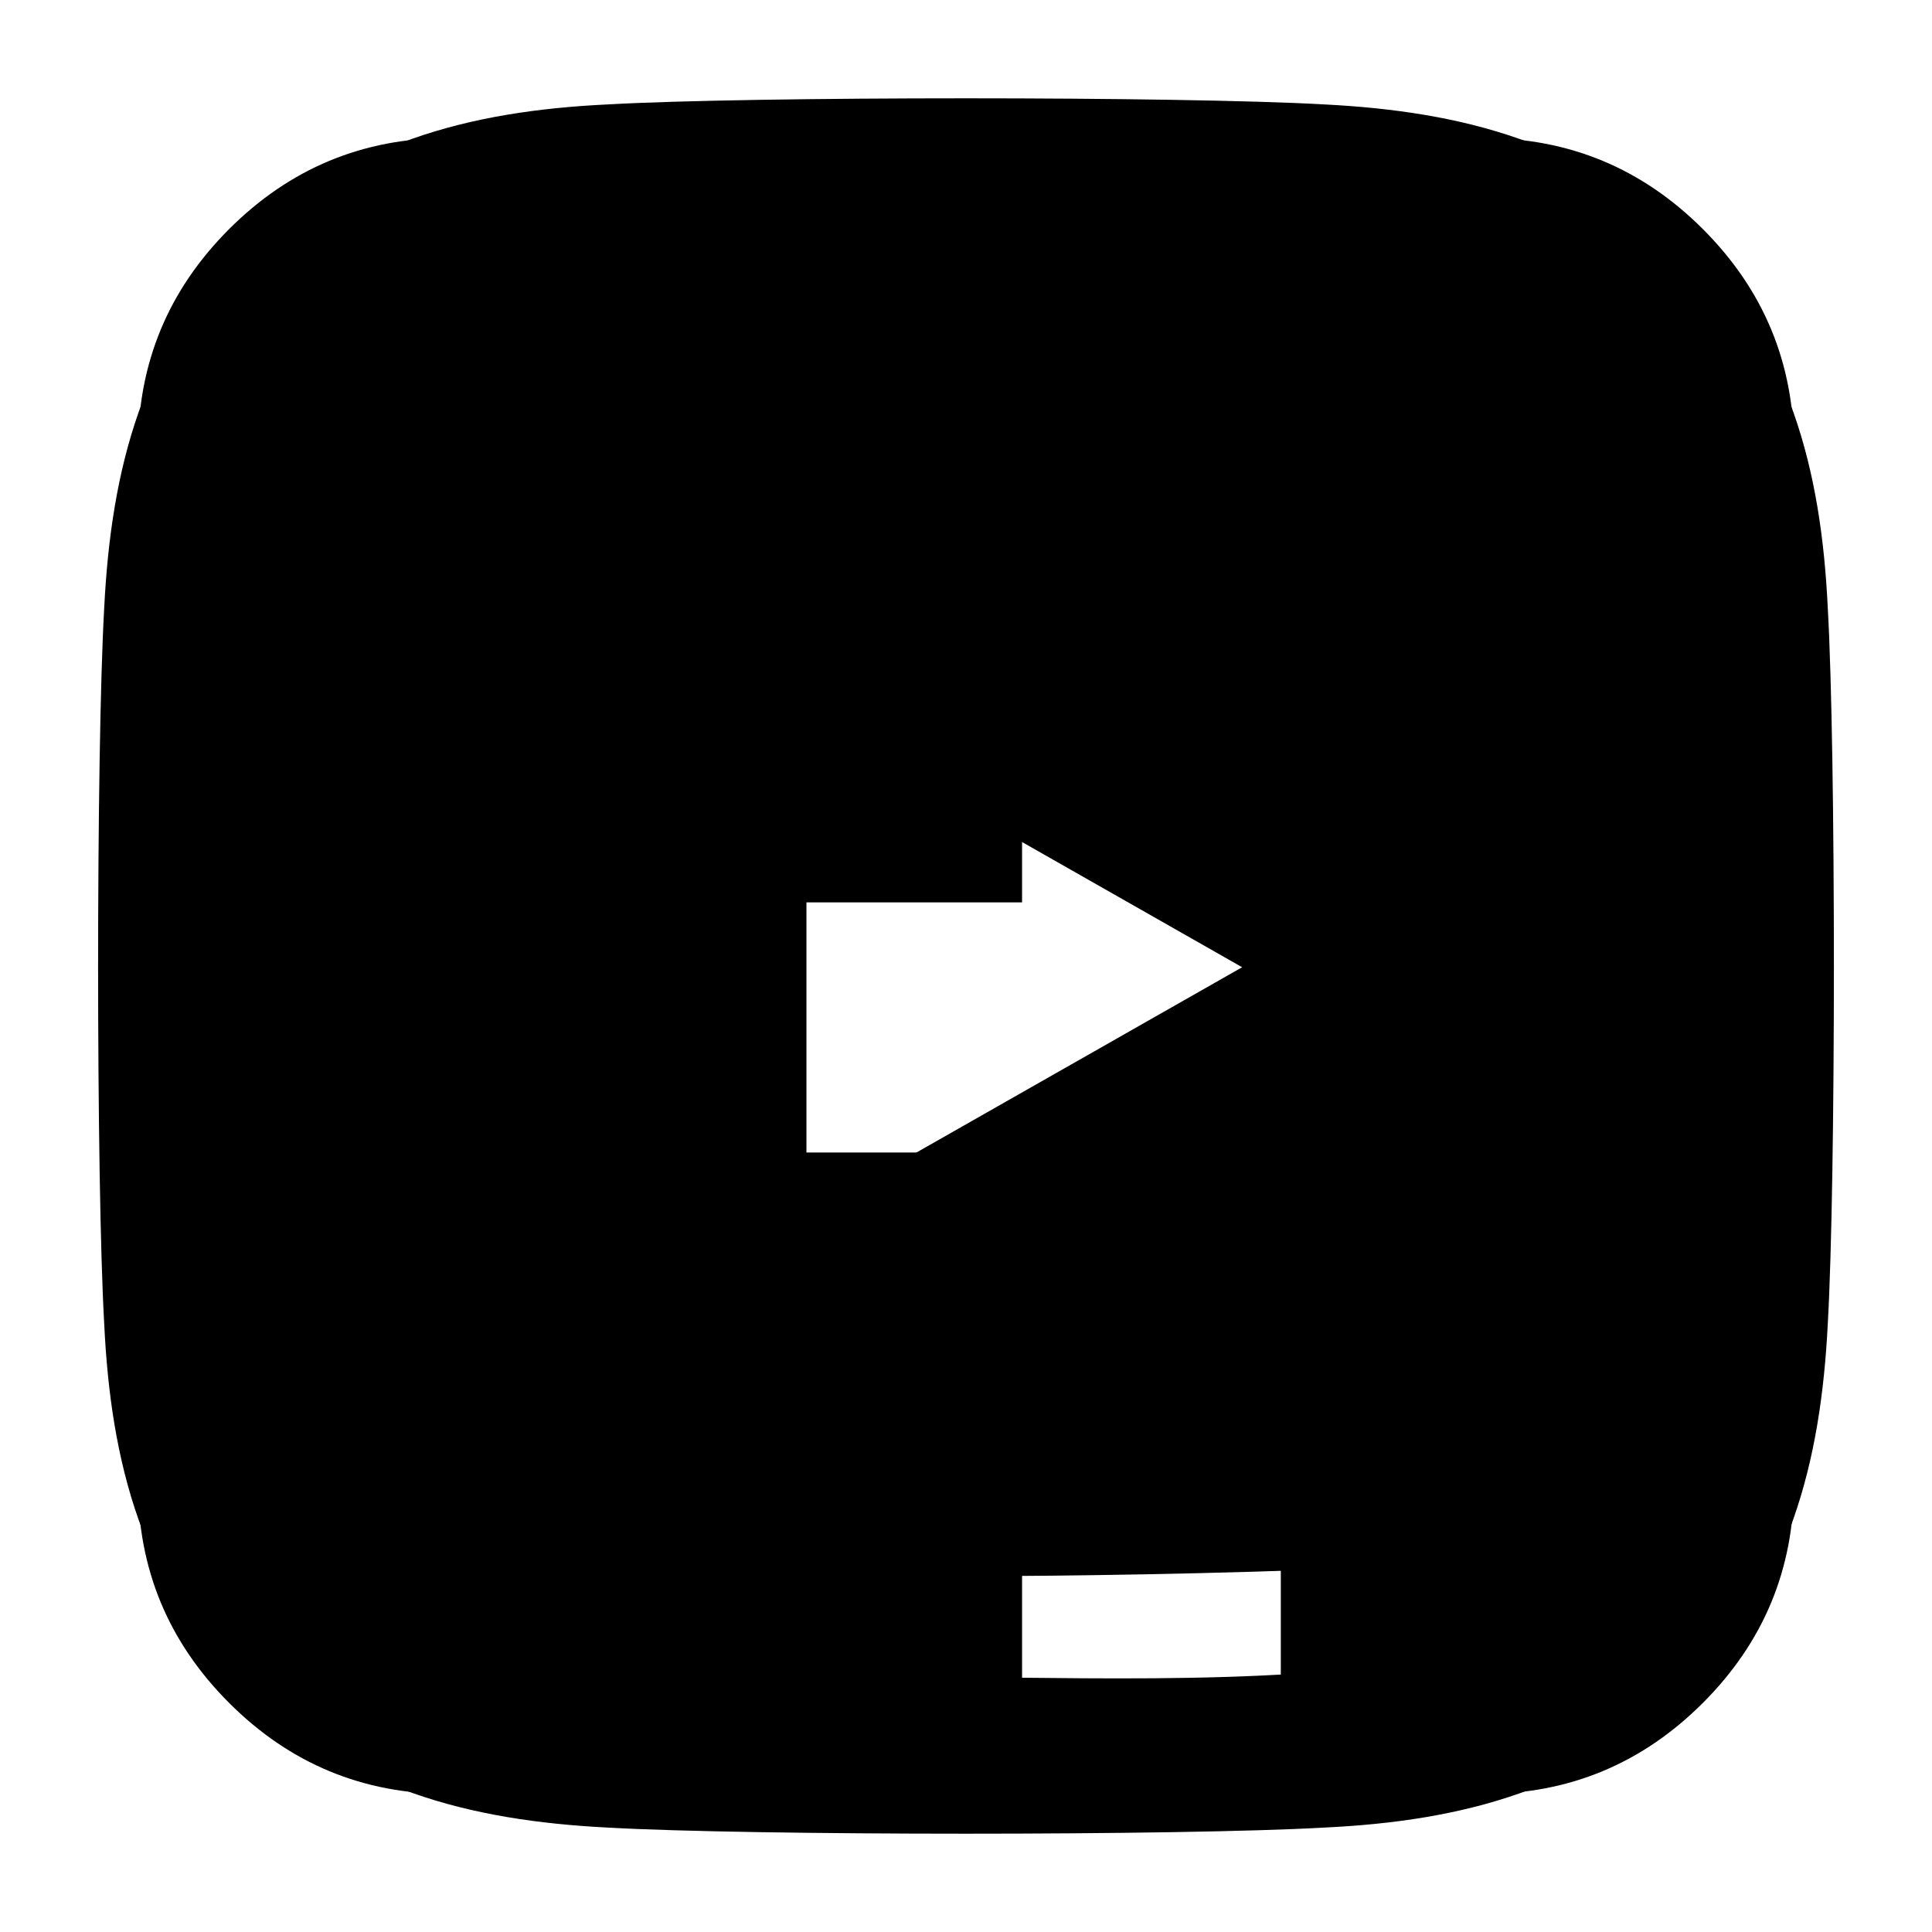
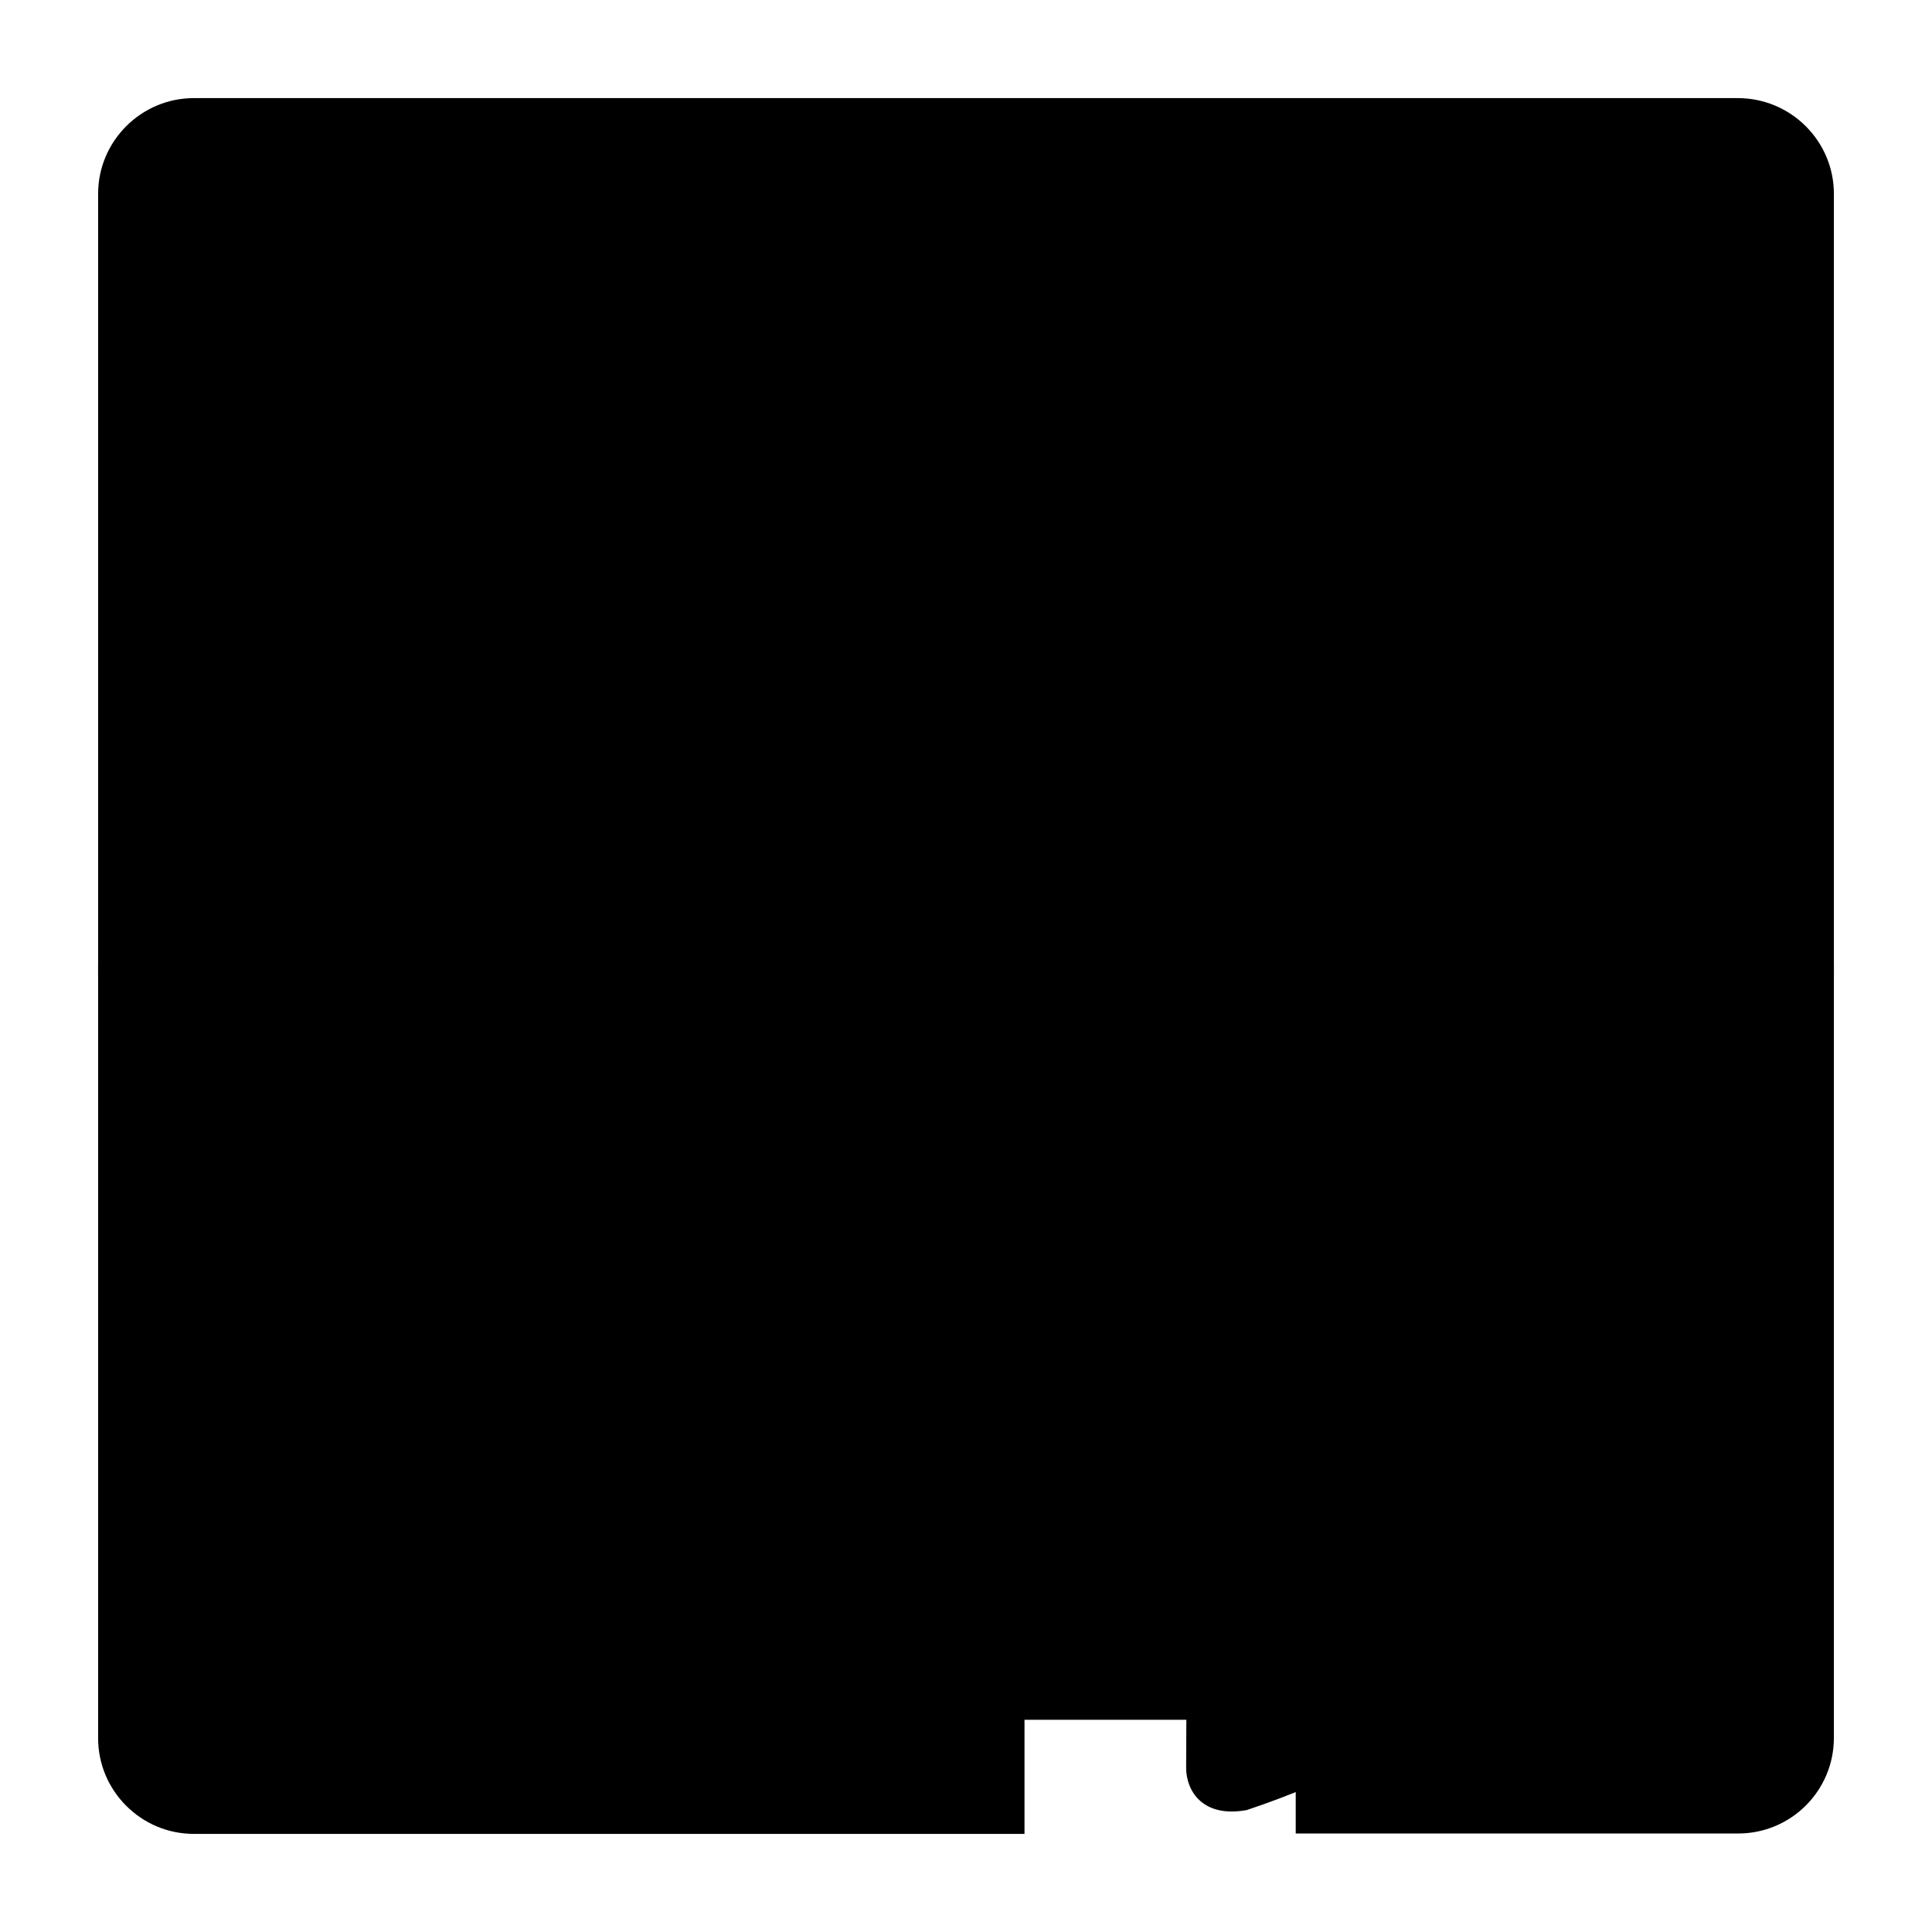
- <svg xmlns="http://www.w3.org/2000/svg" viewBox="0 0 1792 1792">
-   <svg viewBox="0 0 1792 1792" id="facebook">
-     <path d="M1376 128q119 0 203.5 84.5T1664 416v960q0 119-84.5 203.5T1376 1664h-188v-595h199l30-232h-229V689q0-56 23.5-84t91.5-28l122-1V369q-63-9-178-9-136 0-217.5 80T948 666v171H748v232h200v595H416q-119 0-203.5-84.5T128 1376V416q0-119 84.5-203.5T416 128h960z" />
+ <svg xmlns="http://www.w3.org/2000/svg" viewBox="0 0 512 512">
+   <svg viewBox="0 0 512 512" id="facebook">
+     <path d="M485.998 51.363v409.173c0 14.065-11.396 25.36-25.36 25.36H343.38V307.853h59.757l8.935-69.41h-68.795v-44.357c0-20.125 5.545-33.78 34.397-33.78h36.759V98.184c-6.367-.821-28.134-2.771-53.599-2.771-52.981 0-89.33 32.343-89.33 91.794v51.236h-59.963v69.41h59.963v178.146H51.364c-13.965 0-25.362-11.397-25.362-25.362V51.363c0-13.965 11.397-25.362 25.362-25.362h409.171c14.068 0 25.463 11.397 25.463 25.362z" stroke-width="20" stroke-linecap="round" stroke-linejoin="round" stroke-miterlimit="10" />
+   </svg>
+   <svg viewBox="0 0 512 512" id="git">
+     <path d="M179.859 392.884c0 1.855-2.133 3.339-4.822 3.339-3.062.277-5.193-1.205-5.193-3.339 0-1.854 2.132-3.34 4.823-3.34 2.782-.277 5.192 1.206 5.192 3.34zM151.017 388.709c-.65 1.857 1.205 3.988 3.987 4.544 2.412.928 5.195 0 5.75-1.853.558-1.856-1.205-3.988-3.987-4.824-2.412-.647-5.1.279-5.75 2.133zM192.008 387.133c-2.689.65-4.543 2.411-4.267 4.544.279 1.854 2.691 3.063 5.473 2.413 2.69-.65 4.544-2.413 4.266-4.267-.278-1.763-2.782-2.968-5.472-2.69z" />
+     <path d="M253.032 31.747c-128.633 0-227.031 97.656-227.031 226.291 0 102.851 64.733 190.862 157.197 221.839 11.871 2.133 16.044-5.194 16.044-11.223 0-5.75-.277-37.469-.277-56.942 0 0-64.92 13.911-78.553-27.639 0 0-30.186-37.116-45.396-44.072 0 0-21.238-20.278 1.485-20 0 0 42.707 2.323 55.412 24.395 20.31 35.799 54.346 25.505 67.608 19.383 2.133-14.839 8.162-27.656 14.839-33.777-51.842-5.75-104.149-.784-104.149-90 0-25.504 7.048-39.908 21.888-56.231-2.411-6.028-10.294-30.882 2.412-62.972 19.383-6.028 63.99 25.041 63.99 25.041 18.55-5.194 38.489-7.883 58.242-7.883 19.756 0 39.694 2.689 58.241 7.883 0 0 44.612-31.162 63.993-25.041 12.705 32.181 4.823 56.944 2.412 62.972 14.84 16.416 23.927 30.819 23.927 56.231 0 89.496-54.625 99.537-106.466 105.379 8.531 7.326 15.764 23.763 15.764 45.557 0 31.253-.276 69.928-.276 77.531 0 6.028 4.265 13.355 16.043 11.223 92.742-30.79 155.62-118.802 155.62-221.652-.002-128.637-104.336-226.293-232.969-226.293z" stroke-width="20" stroke-linecap="round" stroke-linejoin="round" stroke-miterlimit="10" />
+     <path d="M116.146 351.614c-1.206.927-.927 3.061.647 4.82 1.484 1.485 3.618 2.133 4.823.93 1.206-.93.927-3.061-.649-4.823-1.482-1.484-3.615-2.133-4.821-.927zM106.129 344.102c-.648 1.205.278 2.688 2.133 3.616 1.484.929 3.339.649 3.988-.649.648-1.205-.278-2.688-2.133-3.617-1.854-.557-3.339-.278-3.988.65zM136.178 377.116c-1.484 1.206-.927 3.989 1.205 5.75 2.133 2.134 4.822 2.413 6.028.927 1.205-1.204.649-3.987-1.206-5.748-2.04-2.133-4.822-2.412-6.027-.929zM125.605 363.485c-1.484.926-1.484 3.337 0 5.47 1.485 2.134 3.989 3.061 5.194 2.134 1.483-1.206 1.483-3.617 0-5.75-1.299-2.132-3.709-3.061-5.194-1.854z" />
  </svg>
  <svg viewBox="0 0 512 512" id="instagram">
-     <path d="M256.052 138.088c-65.268 0-117.913 52.646-117.913 117.912 0 65.267 52.645 117.91 117.913 117.91 65.267 0 117.911-52.644 117.911-117.91 0-65.266-52.645-117.912-117.911-117.912zm0 194.571c-42.177 0-76.659-34.38-76.659-76.659s34.378-76.657 76.659-76.657c42.277 0 76.657 34.378 76.657 76.657 0 42.279-34.48 76.659-76.657 76.659zm150.236-199.393c0 15.291-12.315 27.502-27.502 27.502-15.292 0-27.502-12.314-27.502-27.502 0-15.188 12.313-27.503 27.502-27.503 15.187 0 27.502 12.314 27.502 27.503zm78.094 27.911c-1.743-36.839-10.158-69.474-37.148-96.36-26.886-26.887-59.52-35.302-96.36-37.148-37.971-2.155-151.777-2.155-189.747 0-36.739 1.743-69.372 10.159-96.361 37.046-26.99 26.887-35.302 59.52-37.149 96.36-2.155 37.969-2.155 151.777 0 189.747 1.745 36.842 10.159 69.473 37.149 96.361 26.989 26.887 59.521 35.301 96.361 37.148 37.969 2.154 151.776 2.154 189.747 0 36.841-1.744 69.475-10.161 96.36-37.148 26.887-26.889 35.302-59.52 37.148-96.361 2.156-37.969 2.156-151.675 0-189.645zm-49.053 230.386c-8.004 20.112-23.5 35.61-43.716 43.716-30.273 12.009-102.108 9.236-135.562 9.236-33.456 0-105.393 2.669-135.563-9.236-20.114-8.005-35.611-23.498-43.717-43.716C64.766 361.29 67.538 289.455 67.538 256s-2.669-105.391 9.234-135.562c8.006-20.114 23.5-35.61 43.717-43.716 30.273-12.007 102.107-9.236 135.563-9.236 33.453 0 105.391-2.668 135.562 9.236 20.113 8.002 35.609 23.5 43.716 43.716 12.007 30.272 9.237 102.107 9.237 135.562s2.769 105.392-9.238 135.563z" />
+     <g stroke-width="20" stroke-linecap="round" stroke-linejoin="round" stroke-miterlimit="10">
+       <path d="M375.744 455.756H136.256C86.409 455.756 46 415.348 46 365.501V146.5c0-49.847 40.409-90.256 90.256-90.256h239.488C425.591 56.244 466 96.653 466 146.5v219.001c0 49.847-40.409 90.255-90.256 90.255z" />
+       <circle cx="256" cy="256.244" r="110" />
+       <circle cx="396" cy="126.244" r="20" />
+     </g>
+   </svg>
+   <svg viewBox="0 0 512 512" id="telegram">
+     <path d="M477.805 102.98l-67.327 317.516c-5.08 22.41-18.326 27.984-37.15 17.431l-102.585-75.596-49.497 47.607c-5.477 5.478-10.06 10.061-20.617 10.061l7.37-104.479 190.129-171.805c8.268-7.37-1.792-11.454-12.848-4.083L150.233 287.633l-101.19-31.672c-22.011-6.873-22.408-22.012 4.581-32.568L449.419 70.911c18.325-6.872 34.36 4.082 28.386 32.069z" stroke-width="20" stroke-linecap="round" stroke-linejoin="round" stroke-miterlimit="10" />
  </svg>
  <svg viewBox="0 0 512 512" id="youtube">
-     <path d="M476.387 144.888c-5.291-19.919-20.878-35.608-40.67-40.933C399.845 94.281 256 94.281 256 94.281s-143.845 0-179.719 9.674c-19.791 5.325-35.378 21.014-40.668 40.933-9.612 36.105-9.612 111.438-9.612 111.438s0 75.334 9.612 111.438c5.29 19.92 20.877 34.955 40.668 40.281C112.155 417.719 256 417.719 256 417.719s143.845 0 179.717-9.674c19.792-5.326 35.379-20.361 40.67-40.281 9.612-36.104 9.612-111.438 9.612-111.438s0-75.333-9.612-111.438zM208.954 324.723V187.93l120.226 68.398-120.226 68.395z" />
+     <path d="M476.387 144.888c-5.291-19.919-20.878-35.608-40.67-40.933C399.845 94.281 256 94.281 256 94.281s-143.845 0-179.718 9.674c-19.792 5.325-35.378 21.014-40.669 40.933-9.612 36.105-9.612 111.438-9.612 111.438s0 75.334 9.612 111.438c5.291 19.92 20.877 34.955 40.669 40.281C112.155 417.719 256 417.719 256 417.719s143.845 0 179.717-9.674c19.792-5.326 35.379-20.361 40.67-40.281 9.612-36.104 9.612-111.438 9.612-111.438s0-75.333-9.612-111.438zM208.954 324.723V187.93l120.226 68.398-120.226 68.395z" stroke-width="20" stroke-linecap="round" stroke-linejoin="round" stroke-miterlimit="10" />
  </svg>
</svg>
